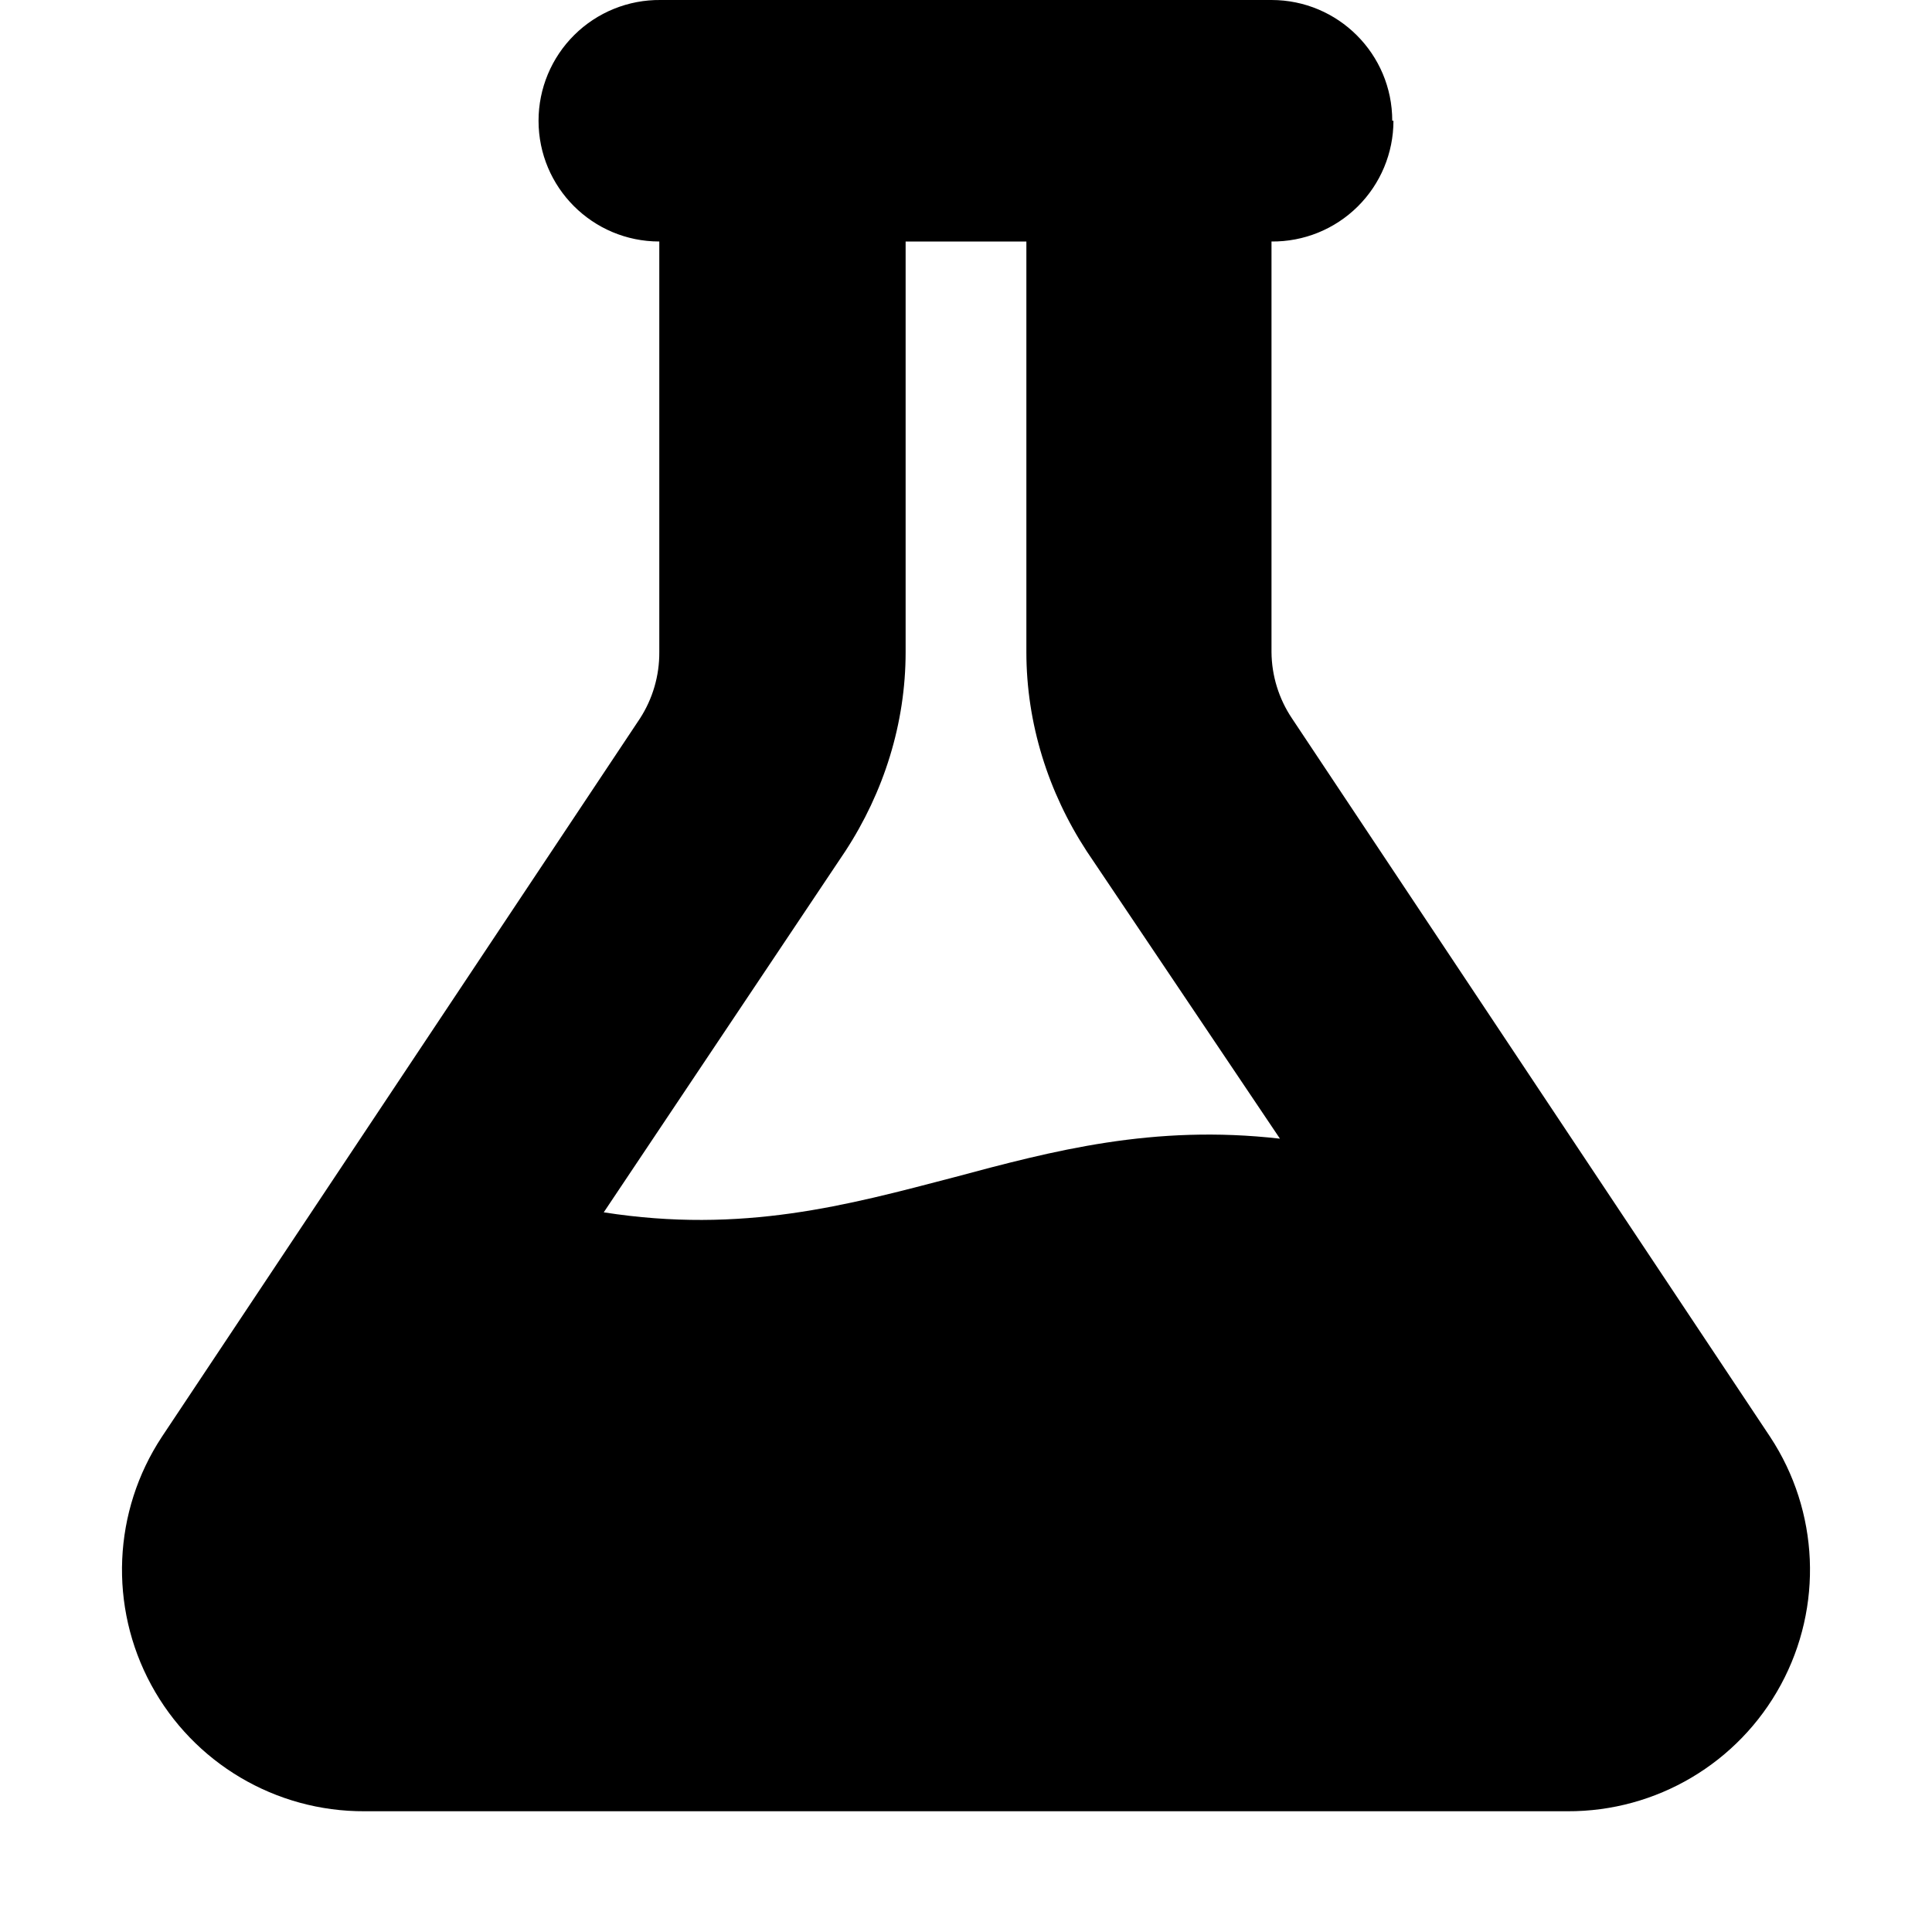
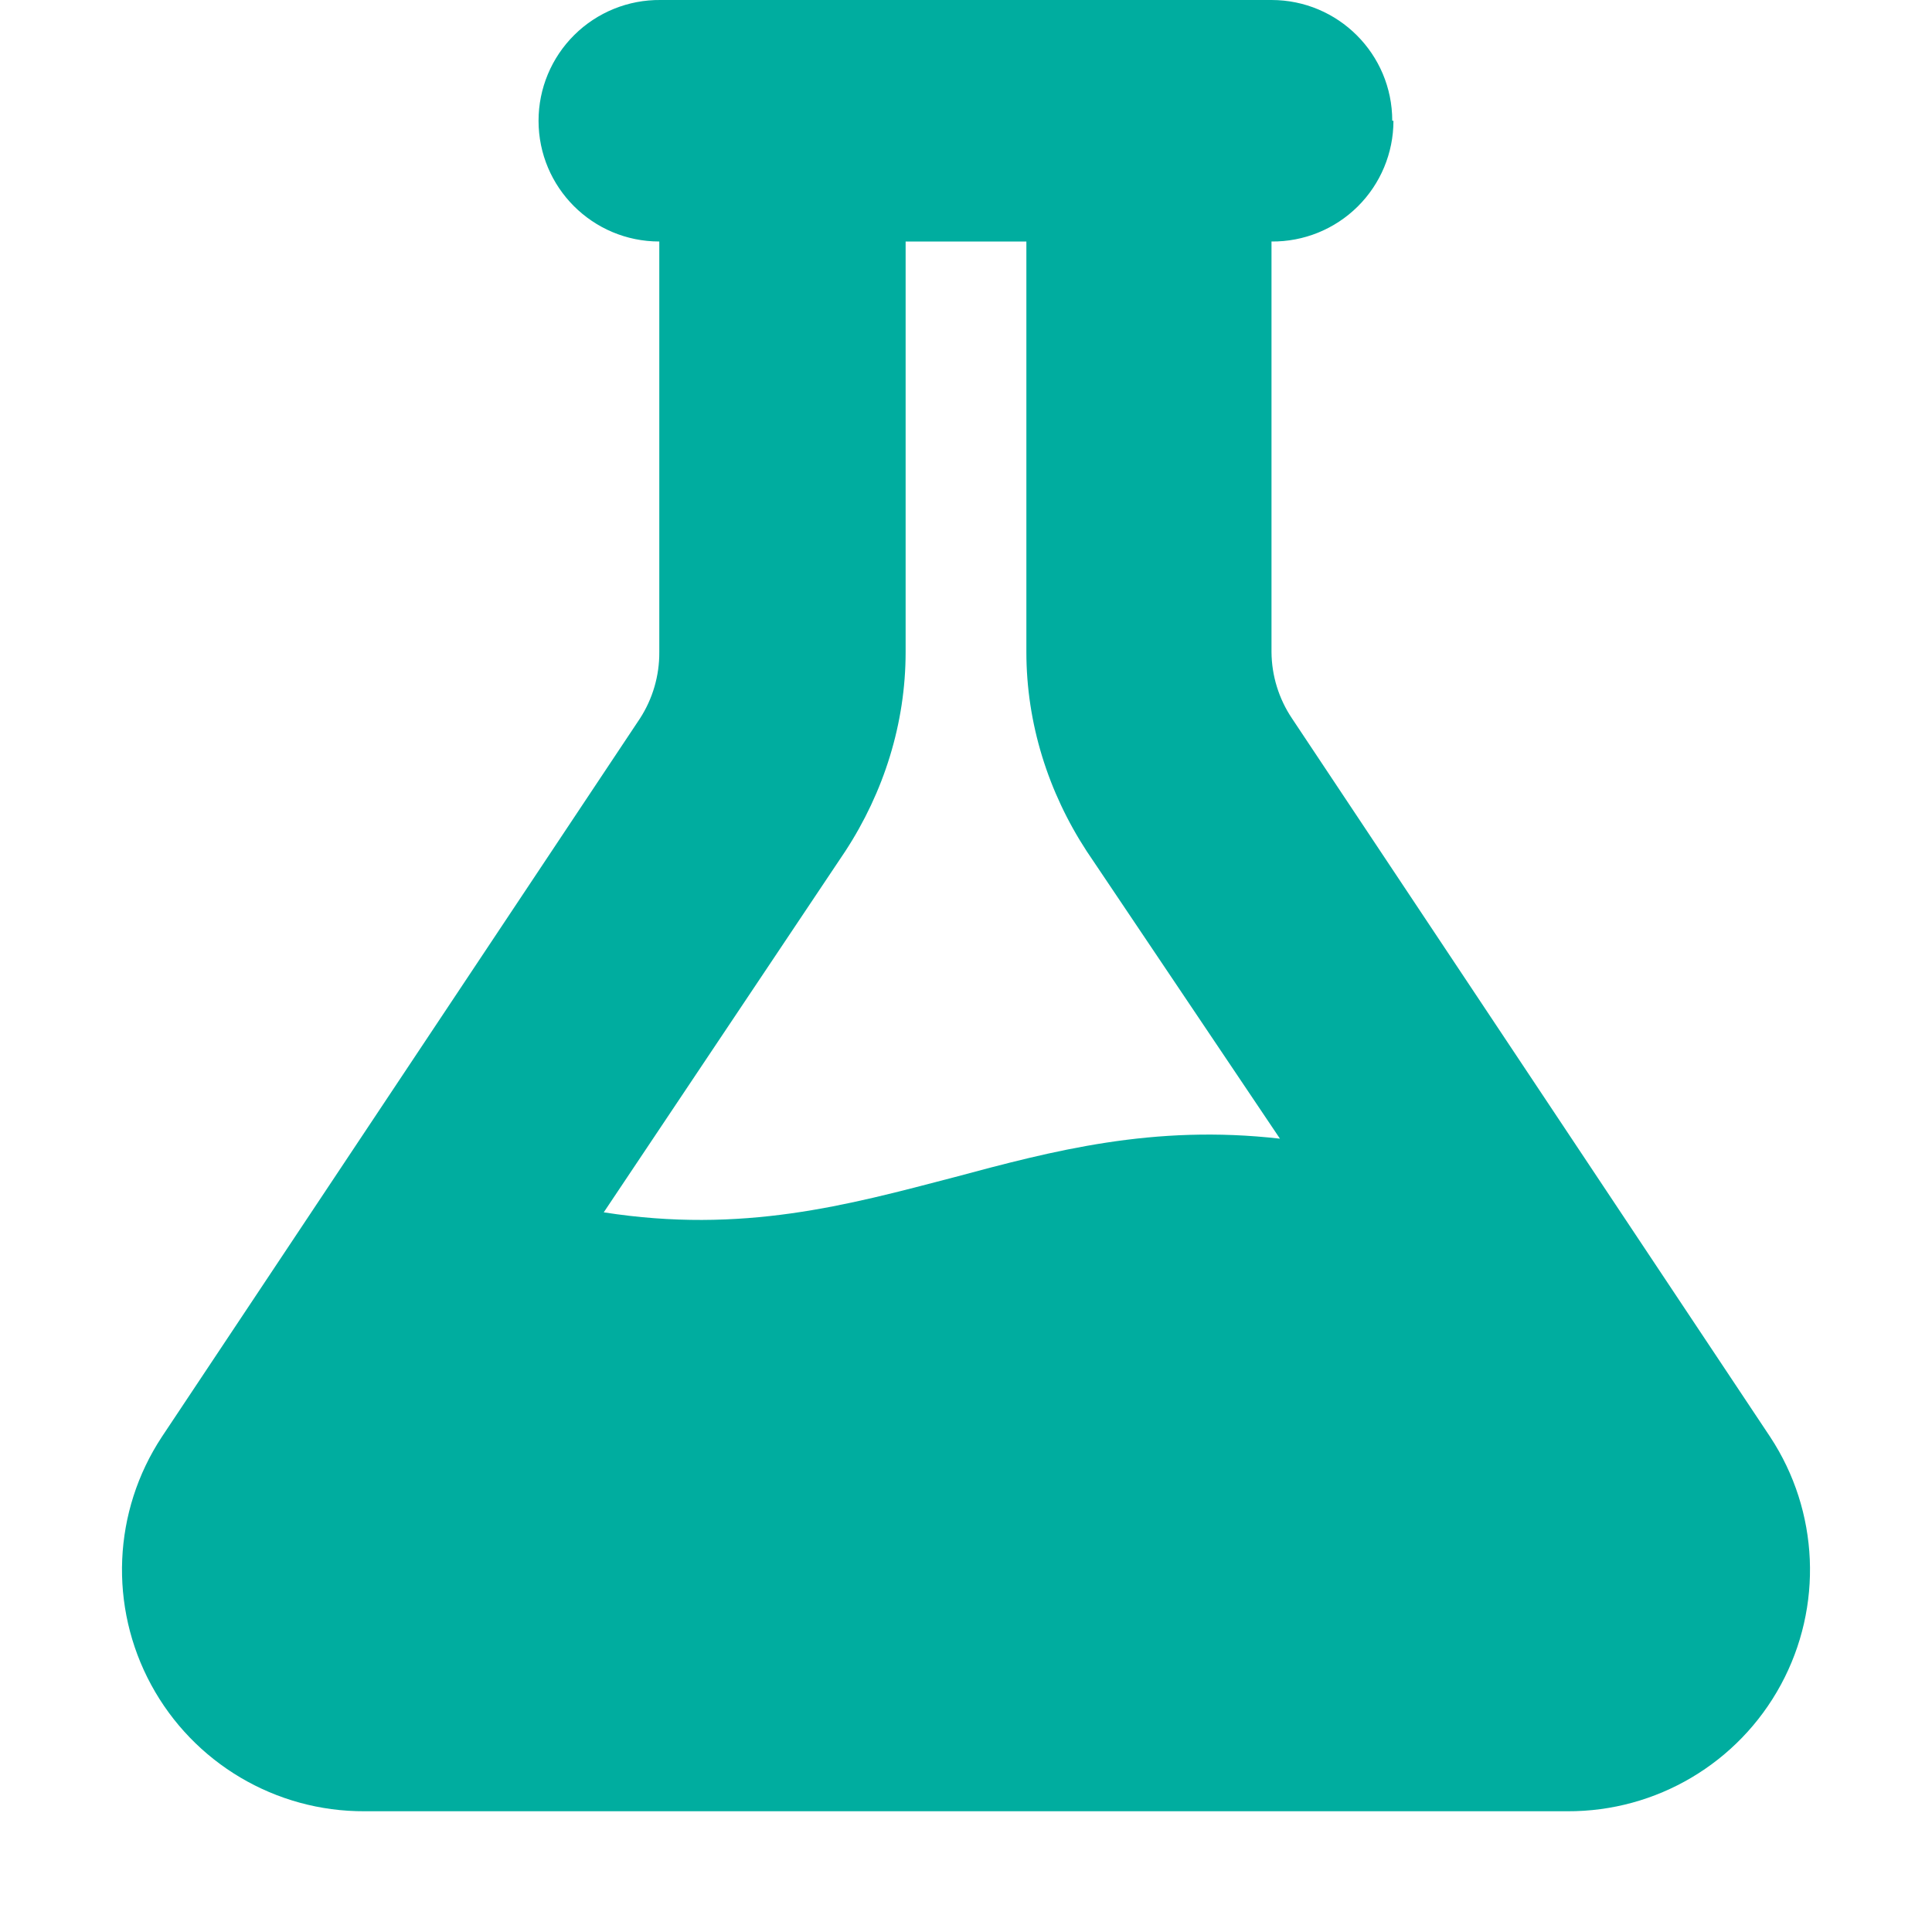
- <svg xmlns="http://www.w3.org/2000/svg" width="200" height="200" viewBox="0 0 16 16" aria-hidden="true" class="!tw-fill-current !tw-mr-0">
-   <path fill-rule="evenodd" d="M11.53 1a1 1 0 00-1-1H5.47a1 1 0 00-1.01 1 1 1 0 001 1v3.4a1 1 0 01-.16.55L1.34 11.9A2 2 0 003.02 15h9.96a2 2 0 001.68-3.1L10.7 5.95a1 1 0 01-.17-.55V2a1 1 0 001.01-1zM7.5 5.4V2h1v3.4c0 .59.18 1.16.5 1.65l1.6 2.38c-1.05-.12-1.88.1-2.7.32-.88.23-1.75.47-2.9.29l2-2.99c.32-.49.5-1.06.5-1.65z" clip-rule="evenodd" />
+ <svg xmlns="http://www.w3.org/2000/svg" width="200" height="200" viewBox="0 0 16 16">
+   <path fill="#00ad9f" fill-rule="evenodd" d="M11.53 1a1 1 0 00-1-1H5.47a1 1 0 00-1.01 1 1 1 0 001 1v3.4a1 1 0 01-.16.55L1.34 11.9A2 2 0 003.02 15h9.96a2 2 0 001.68-3.1L10.7 5.95a1 1 0 01-.17-.55V2a1 1 0 001.01-1zM7.5 5.4V2h1v3.4c0 .59.18 1.16.5 1.65l1.6 2.38c-1.05-.12-1.88.1-2.7.32-.88.23-1.75.47-2.9.29l2-2.99c.32-.49.5-1.06.5-1.65z" clip-rule="evenodd" />
</svg>
